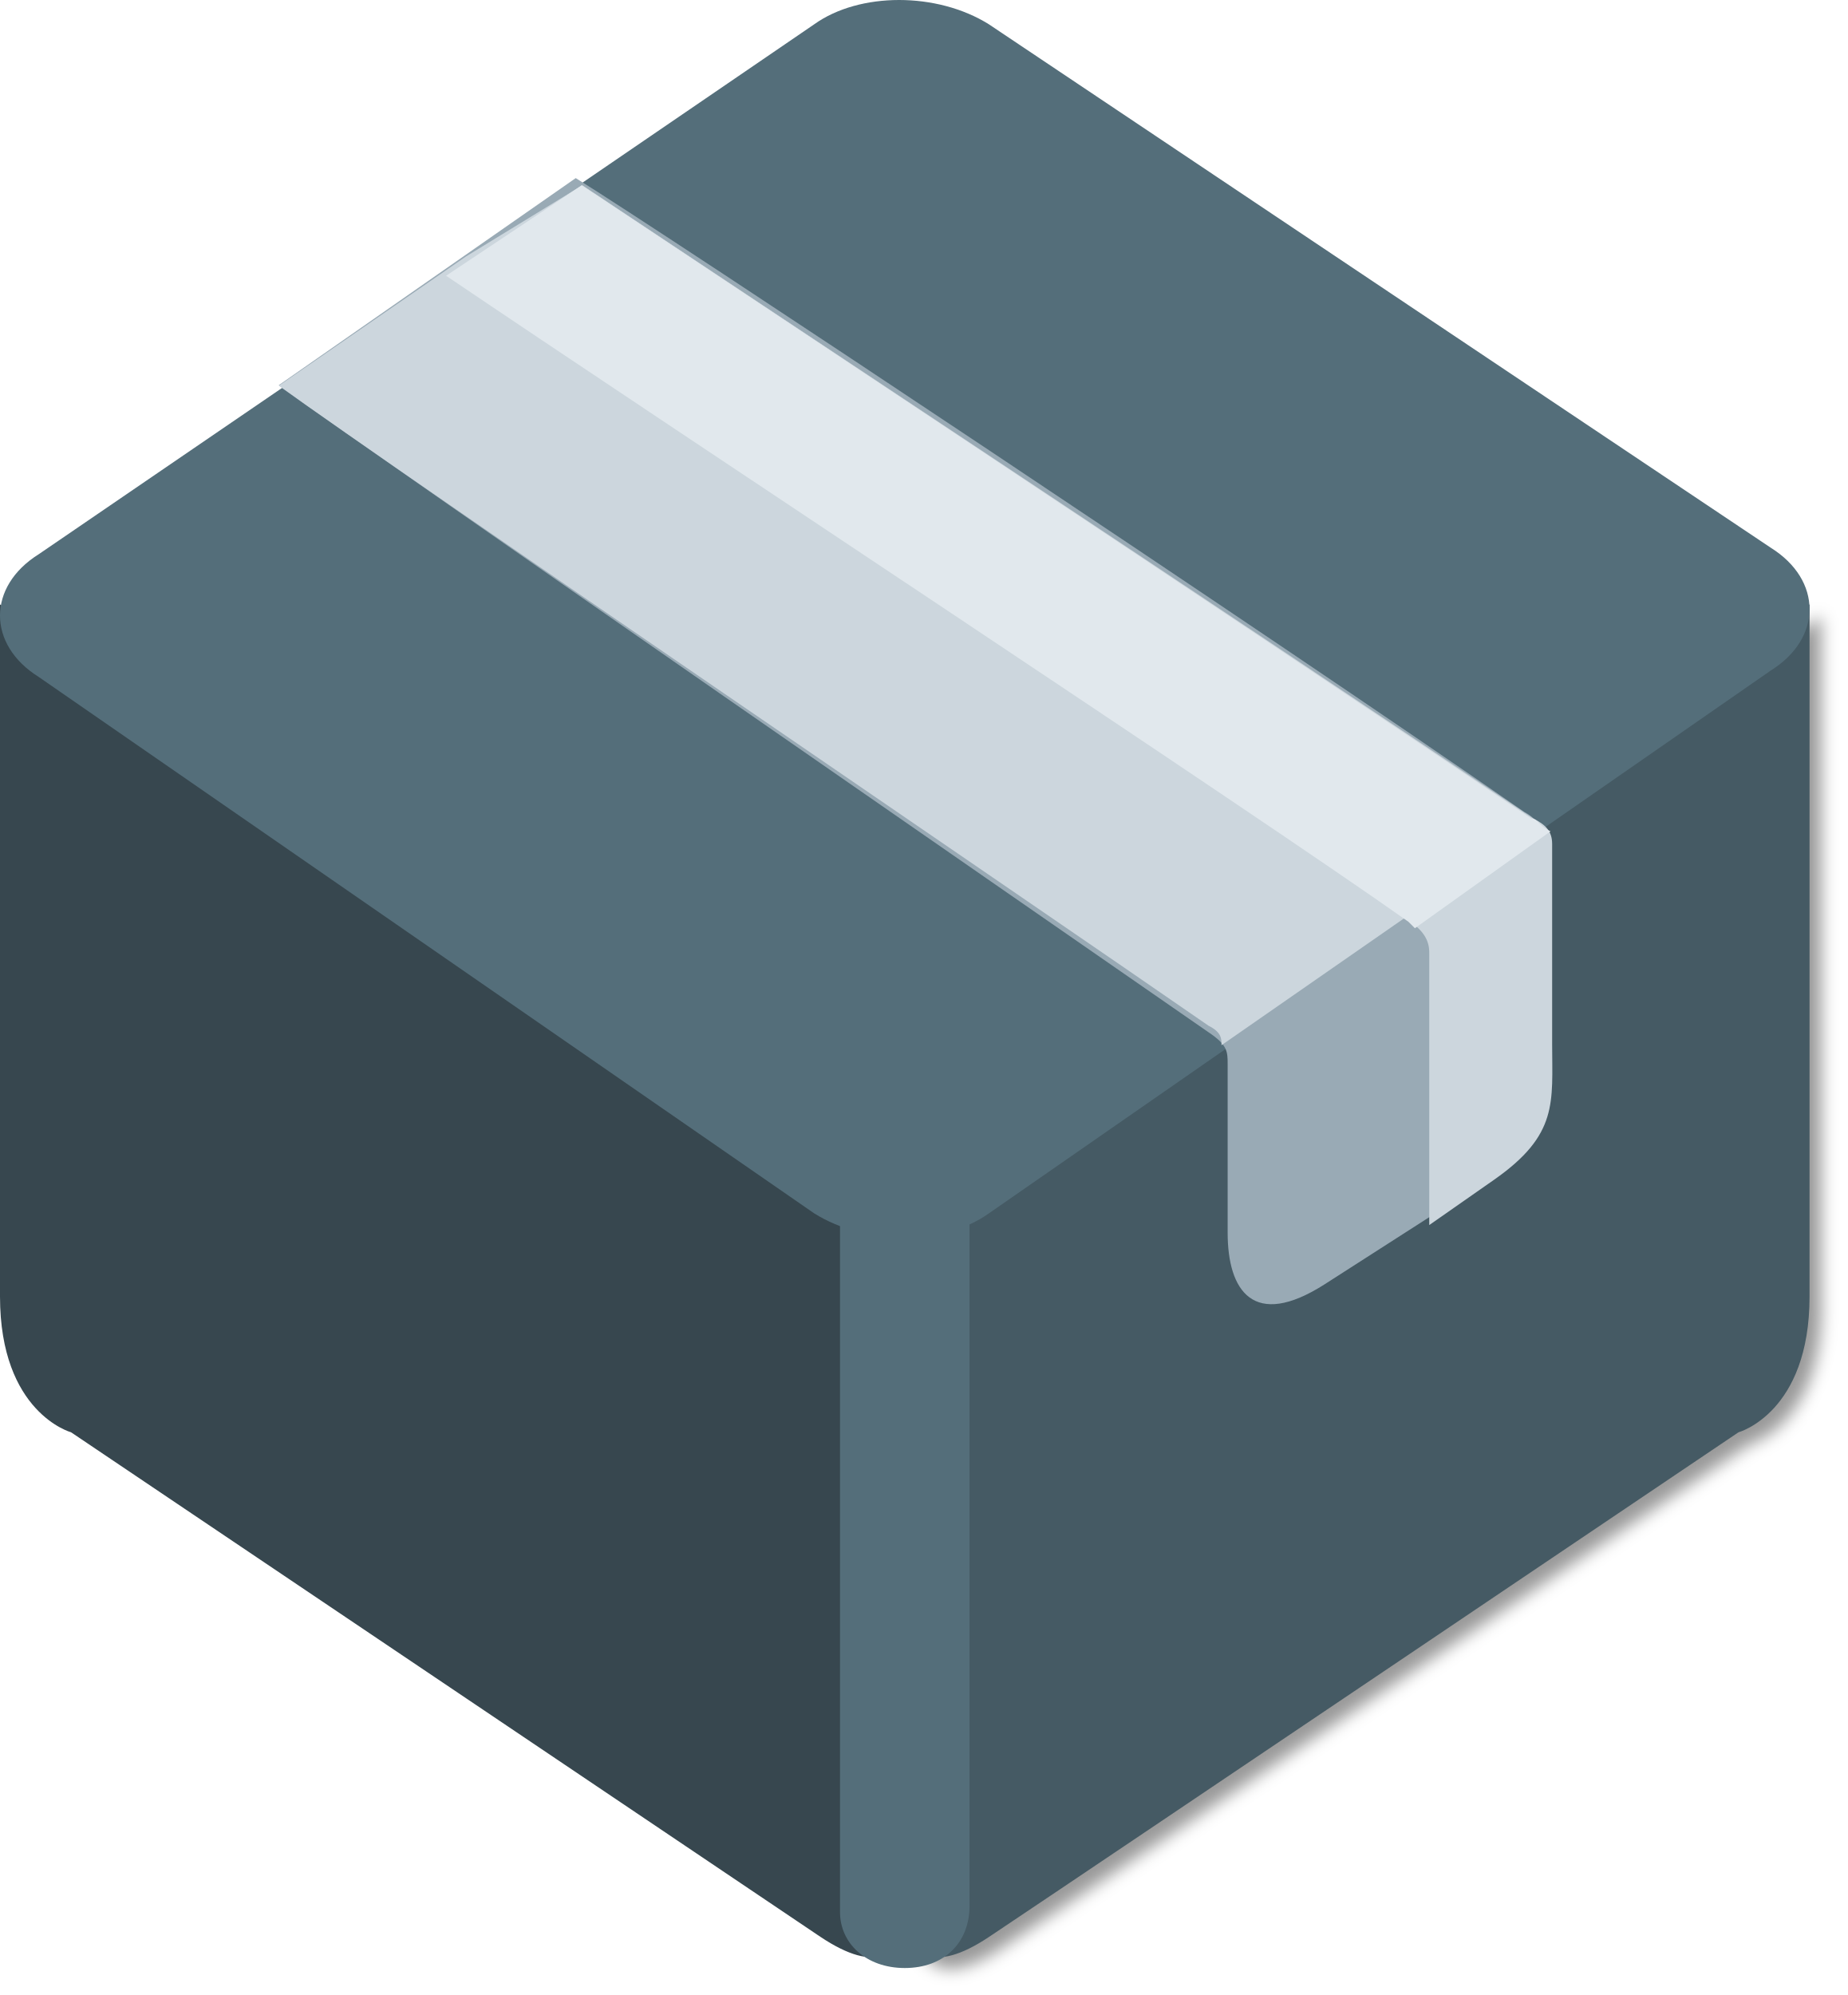
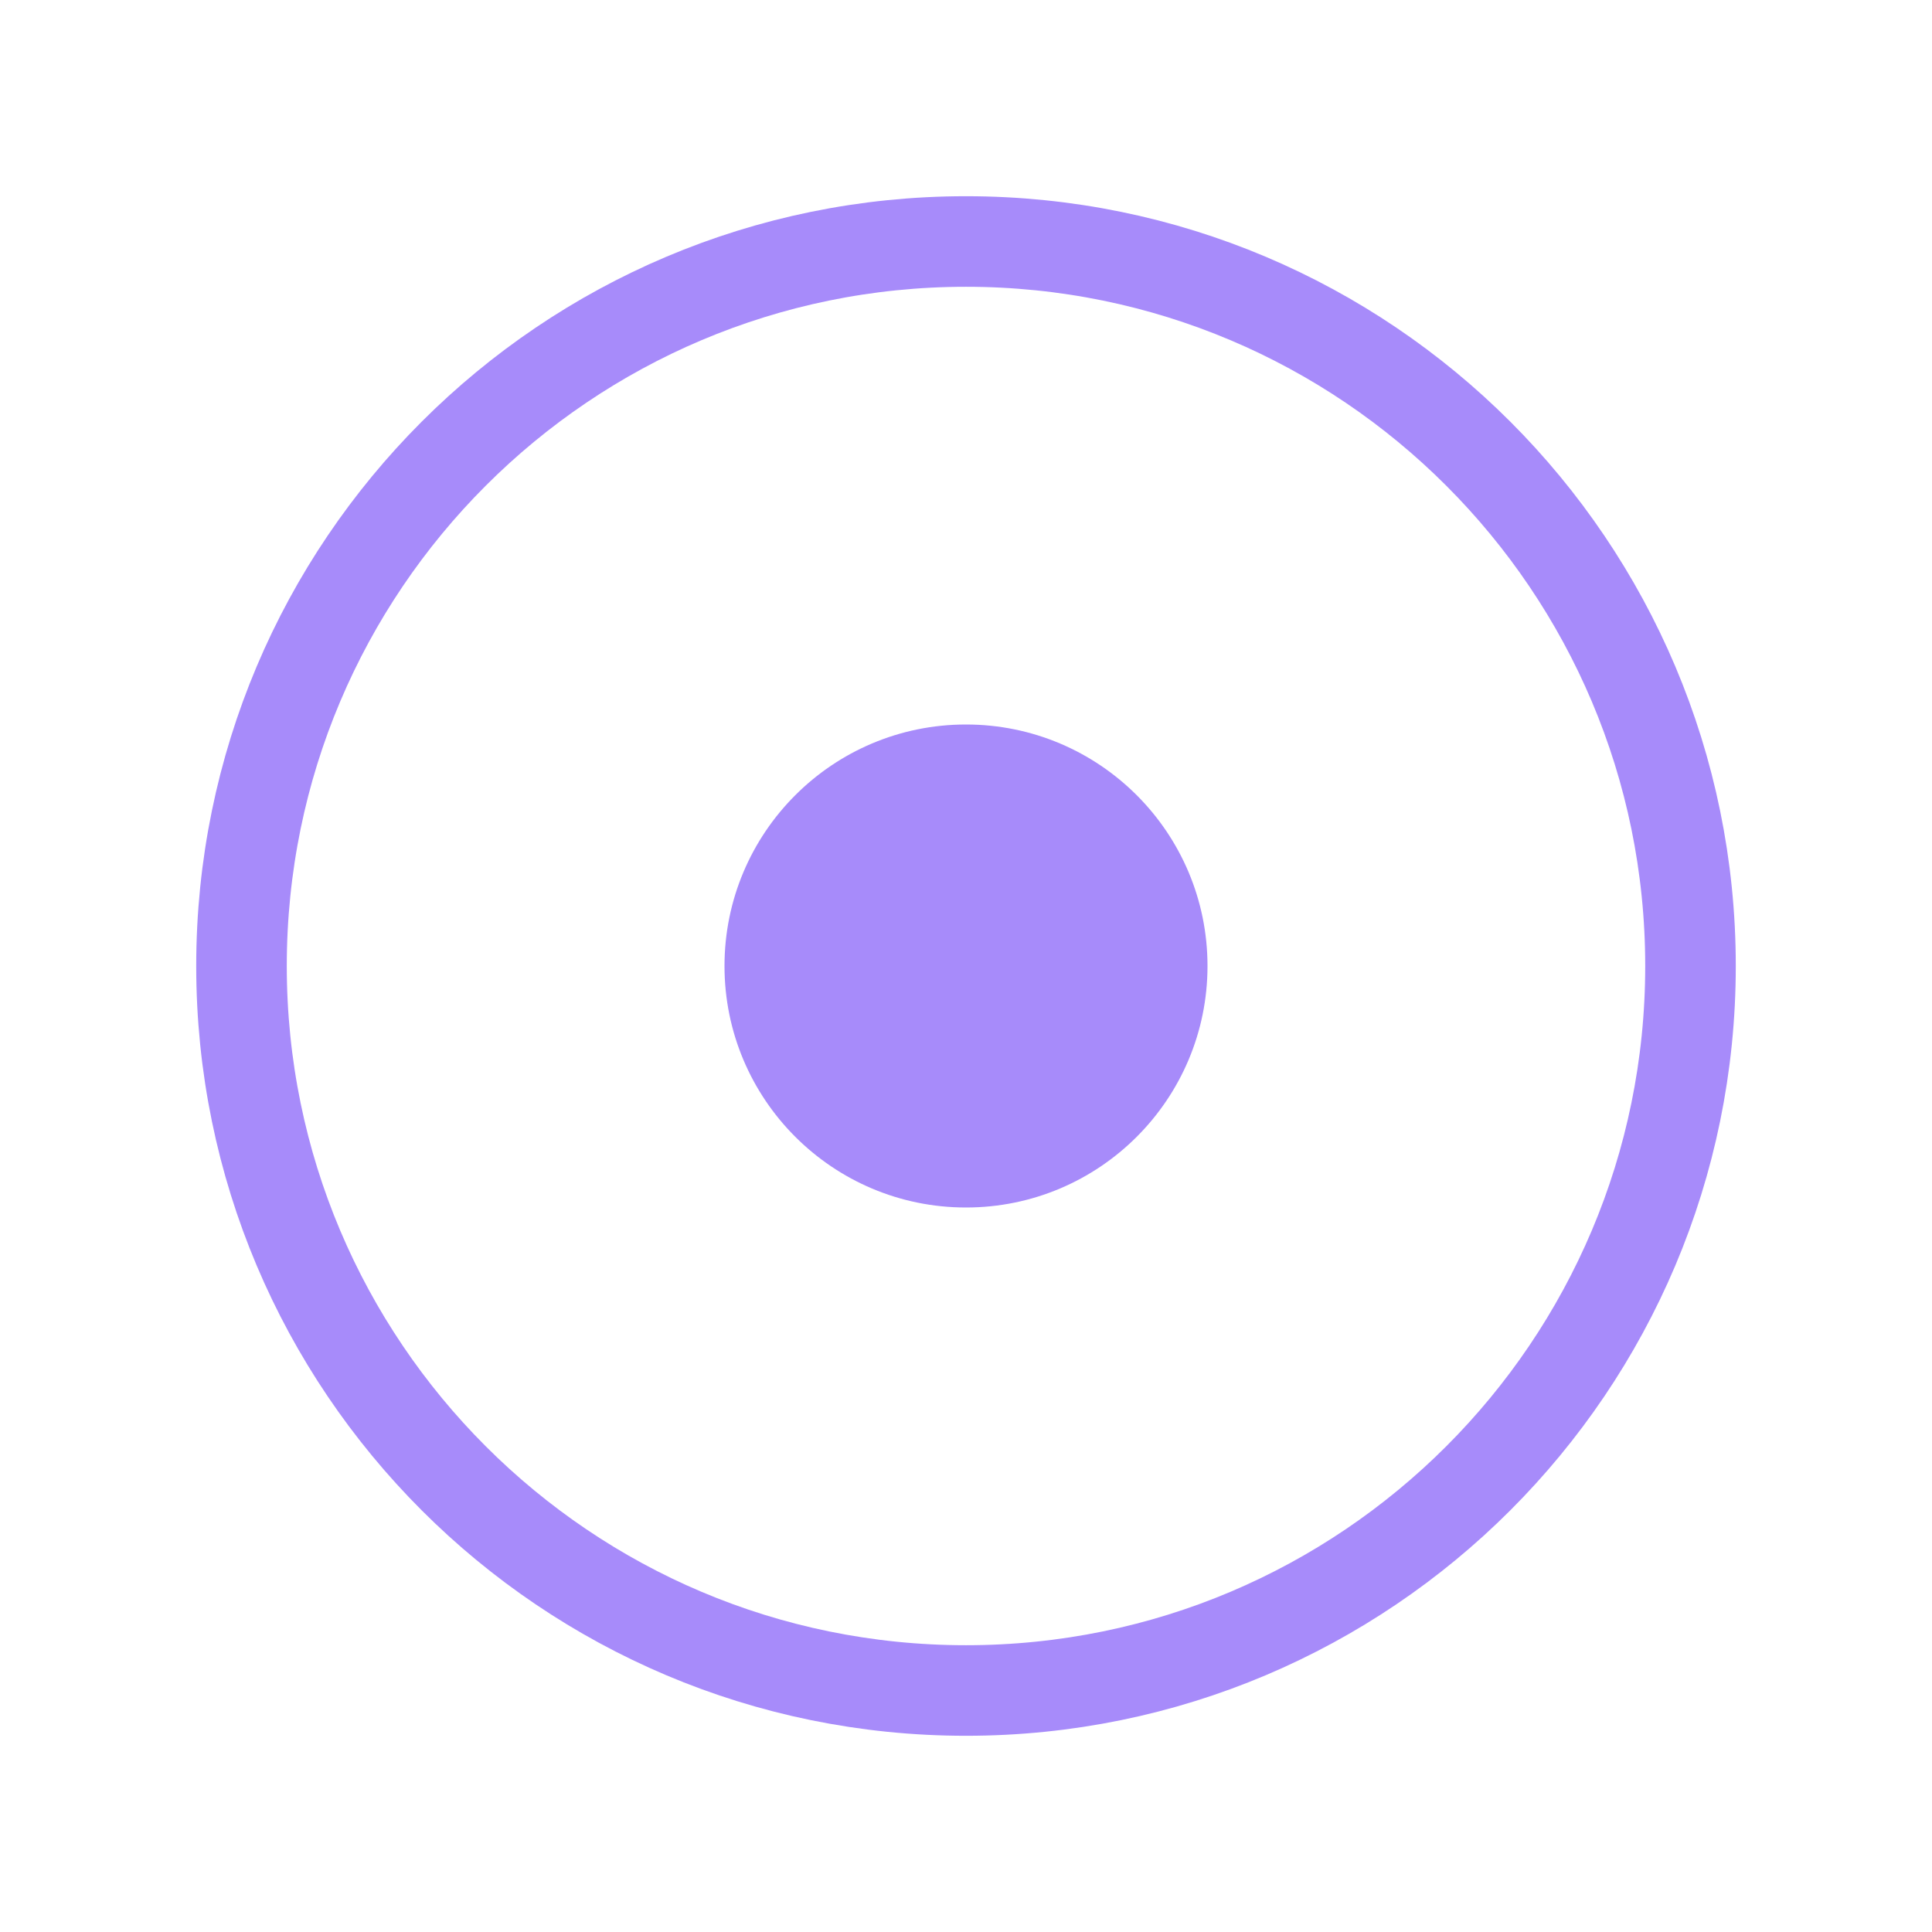
- <svg xmlns="http://www.w3.org/2000/svg" width="1027" height="1109" xml:space="preserve" overflow="hidden">
-   <defs>
-     <filter id="fx0" x="-10%" y="-10%" width="120%" height="120%" filterUnits="userSpaceOnUse" primitiveUnits="userSpaceOnUse">
-       <feComponentTransfer color-interpolation-filters="sRGB">
-         <feFuncR type="discrete" tableValues="0 0" />
-         <feFuncG type="discrete" tableValues="0 0" />
-         <feFuncB type="discrete" tableValues="0 0" />
-         <feFuncA type="linear" slope="0.4" intercept="0" />
-       </feComponentTransfer>
-       <feGaussianBlur stdDeviation="4.583 4.583" />
-     </filter>
-     <clipPath id="clip1">
-       <rect x="692" y="855" width="1027" height="1109" />
-     </clipPath>
-     <clipPath id="clip2">
-       <rect x="-2" y="-2" width="541" height="786" />
-     </clipPath>
-     <clipPath id="clip3">
-       <rect x="0" y="0" width="535" height="782" />
-     </clipPath>
-   </defs>
-   <g clip-path="url(#clip1)" transform="translate(-692 -855)">
-     <path d="M692 1191 692 1575.69C692 1640.41 731.499 1651.19 731.499 1651.19L1148.03 1931.62C1212.66 1974.77 1194.71 1881.29 1194.71 1881.29L1194.71 1528.96 692 1191Z" fill="#37474F" fill-rule="evenodd" />
-     <g clip-path="url(#clip2)" filter="url(#fx0)" transform="translate(1184 1182)">
-       <g clip-path="url(#clip3)">
-         <path d="M520.482 15.482 520.482 400.176C520.482 464.89 480.983 475.676 480.983 475.676 480.983 475.676 129.086 712.963 64.452 756.106-0.182 799.25 17.772 705.773 17.772 705.773L17.772 353.437 520.482 15.482Z" fill="#455A64" fill-rule="evenodd" />
-       </g>
-     </g>
-     <path d="M1698 1191 1698 1575.69C1698 1640.41 1658.5 1651.19 1658.5 1651.19 1658.5 1651.19 1306.6 1888.48 1241.97 1931.62 1177.34 1974.77 1195.29 1881.29 1195.29 1881.29L1195.29 1528.96 1698 1191Z" fill="#455A64" fill-rule="evenodd" />
-     <path d="M1241.71 868.473C1212.96 850.509 1169.85 850.509 1144.7 868.473L713.557 1163.07C684.814 1181.04 684.814 1213.37 713.557 1231.33L1144.7 1529.53C1173.44 1547.49 1216.56 1547.49 1241.71 1529.53L1676.44 1227.74C1705.19 1209.78 1705.19 1177.44 1676.44 1159.48L1241.71 868.473Z" fill="#546E7A" fill-rule="evenodd" />
-     <path d="M1195 1949C1173.4 1949 1159 1935.19 1159 1917.92L1159 1531.08C1159 1513.82 1173.4 1500 1195 1500 1216.6 1500 1231 1513.82 1231 1531.08L1231 1914.46C1231 1935.19 1216.6 1949 1195 1949Z" fill="#546E7A" fill-rule="evenodd" />
-     <path d="M1553.92 1435.92C1553.92 1471.89 1557.5 1486.27 1518.03 1511.45L1428.32 1568.99C1388.85 1594.17 1374.5 1572.59 1374.5 1540.22L1374.5 1446.71C1374.5 1439.52 1374.5 1435.92 1363.73 1428.73 1270.43 1363.99 911.591 1115.84 847 1069.09L1012.07 954C1058.72 982.772 1399.61 1209.35 1539.56 1306.45 1546.74 1310.05 1550.33 1317.24 1550.33 1320.84L1550.33 1435.92Z" fill="#99AAB5" fill-rule="evenodd" />
-     <path d="M1543.41 1310.21C1399.82 1213.17 1058.79 986.752 1015.72 958L951.103 997.534 847 1069.41C911.615 1116.14 1270.59 1360.53 1363.92 1425.22 1371.1 1428.81 1371.1 1432.41 1371.1 1436L1547 1313.8C1547 1313.8 1547 1310.21 1543.41 1310.21Z" fill="#CCD6DD" fill-rule="evenodd" />
-     <path d="M1554.9 1435.48 1554.9 1324.19C1554.9 1317.01 1551.3 1313.42 1544.11 1309.83 1400.28 1212.89 1058.67 986.721 1015.51 958L940 1008.26C1062.26 1090.83 1389.49 1306.24 1475.79 1367.27 1486.58 1374.45 1486.58 1381.63 1486.58 1385.22L1486.58 1536 1522.54 1510.87C1558.5 1485.74 1554.9 1467.79 1554.9 1435.48Z" fill="#CCD6DD" fill-rule="evenodd" />
-     <path d="M1543.23 1309.95C1399.6 1212.98 1058.49 986.731 1015.4 958L940 1008.28C1062.08 1090.88 1388.83 1306.36 1475.01 1367.41 1475.01 1367.41 1478.6 1371 1478.6 1371L1554 1317.13C1546.82 1313.54 1546.82 1309.95 1543.23 1309.95Z" fill="#E1E8ED" fill-rule="evenodd" />
-   </g>
+ <svg xmlns="http://www.w3.org/2000/svg" width="64" height="64" viewBox="0 0 64 64">
+   <circle cx="32" cy="32" r="24" fill="none" stroke="#a78bfa" stroke-width="3" />
+   <circle cx="32" cy="32" r="8" fill="#a78bfa" />
</svg>
